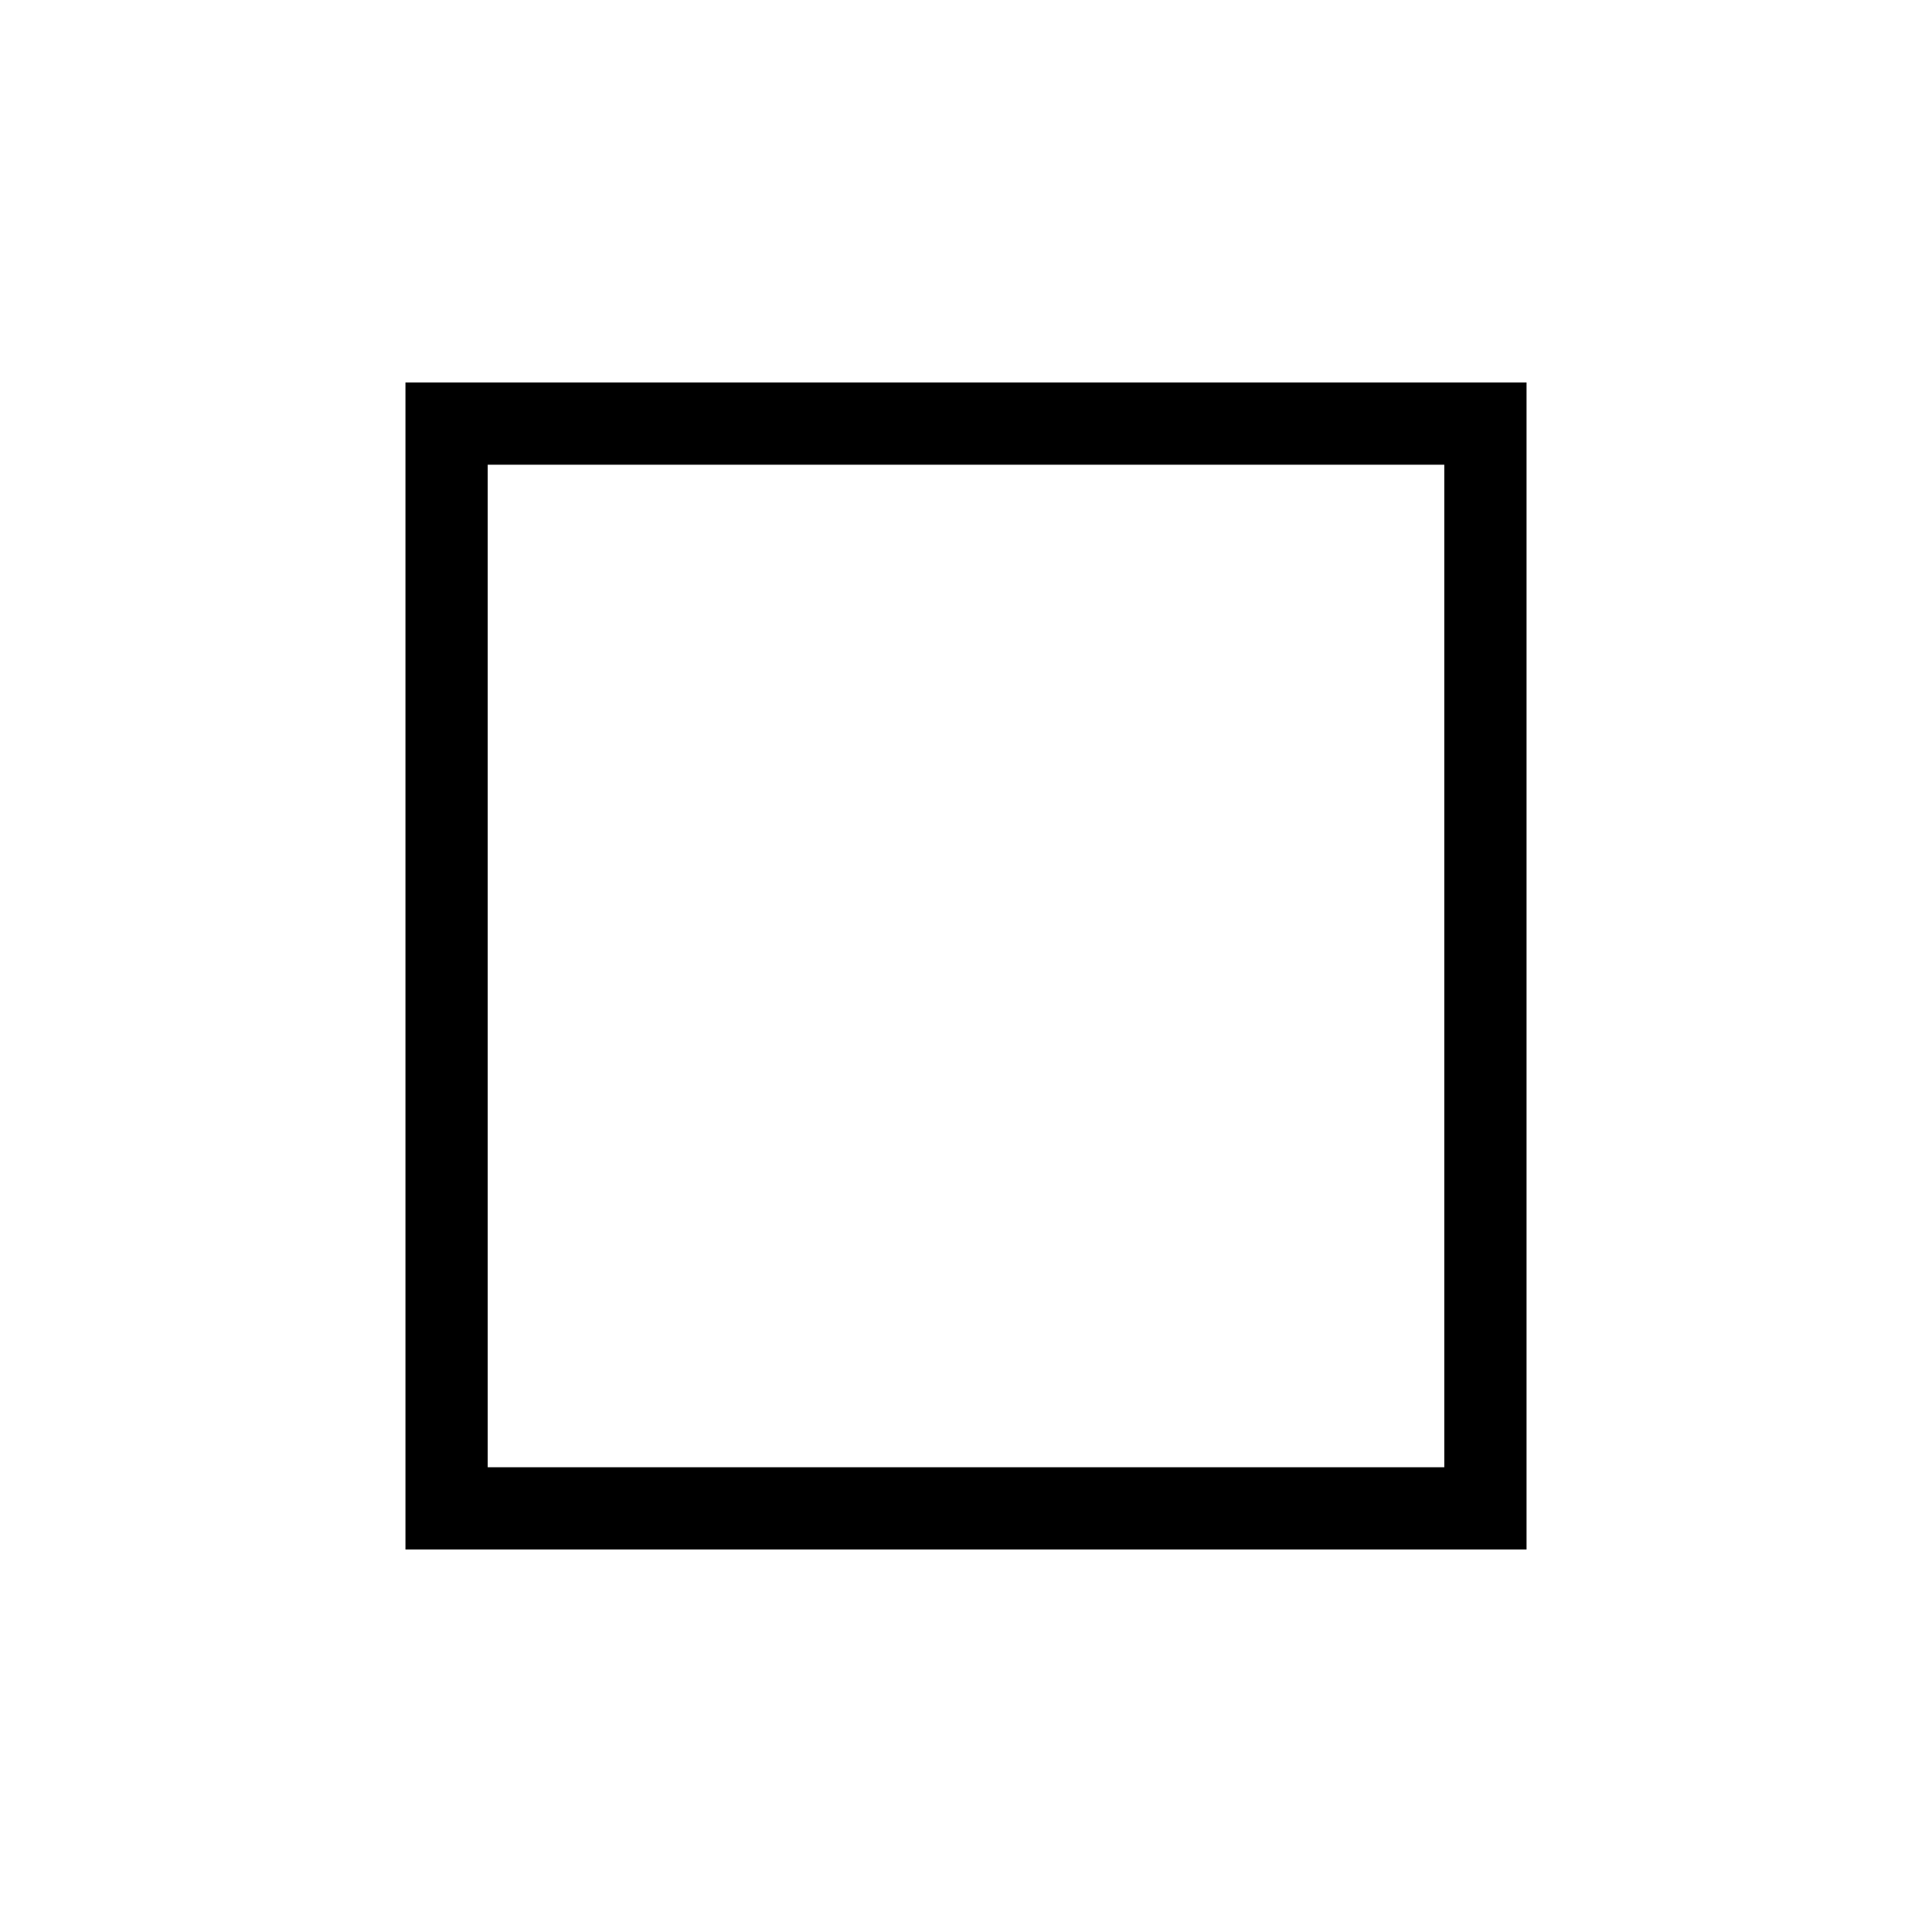
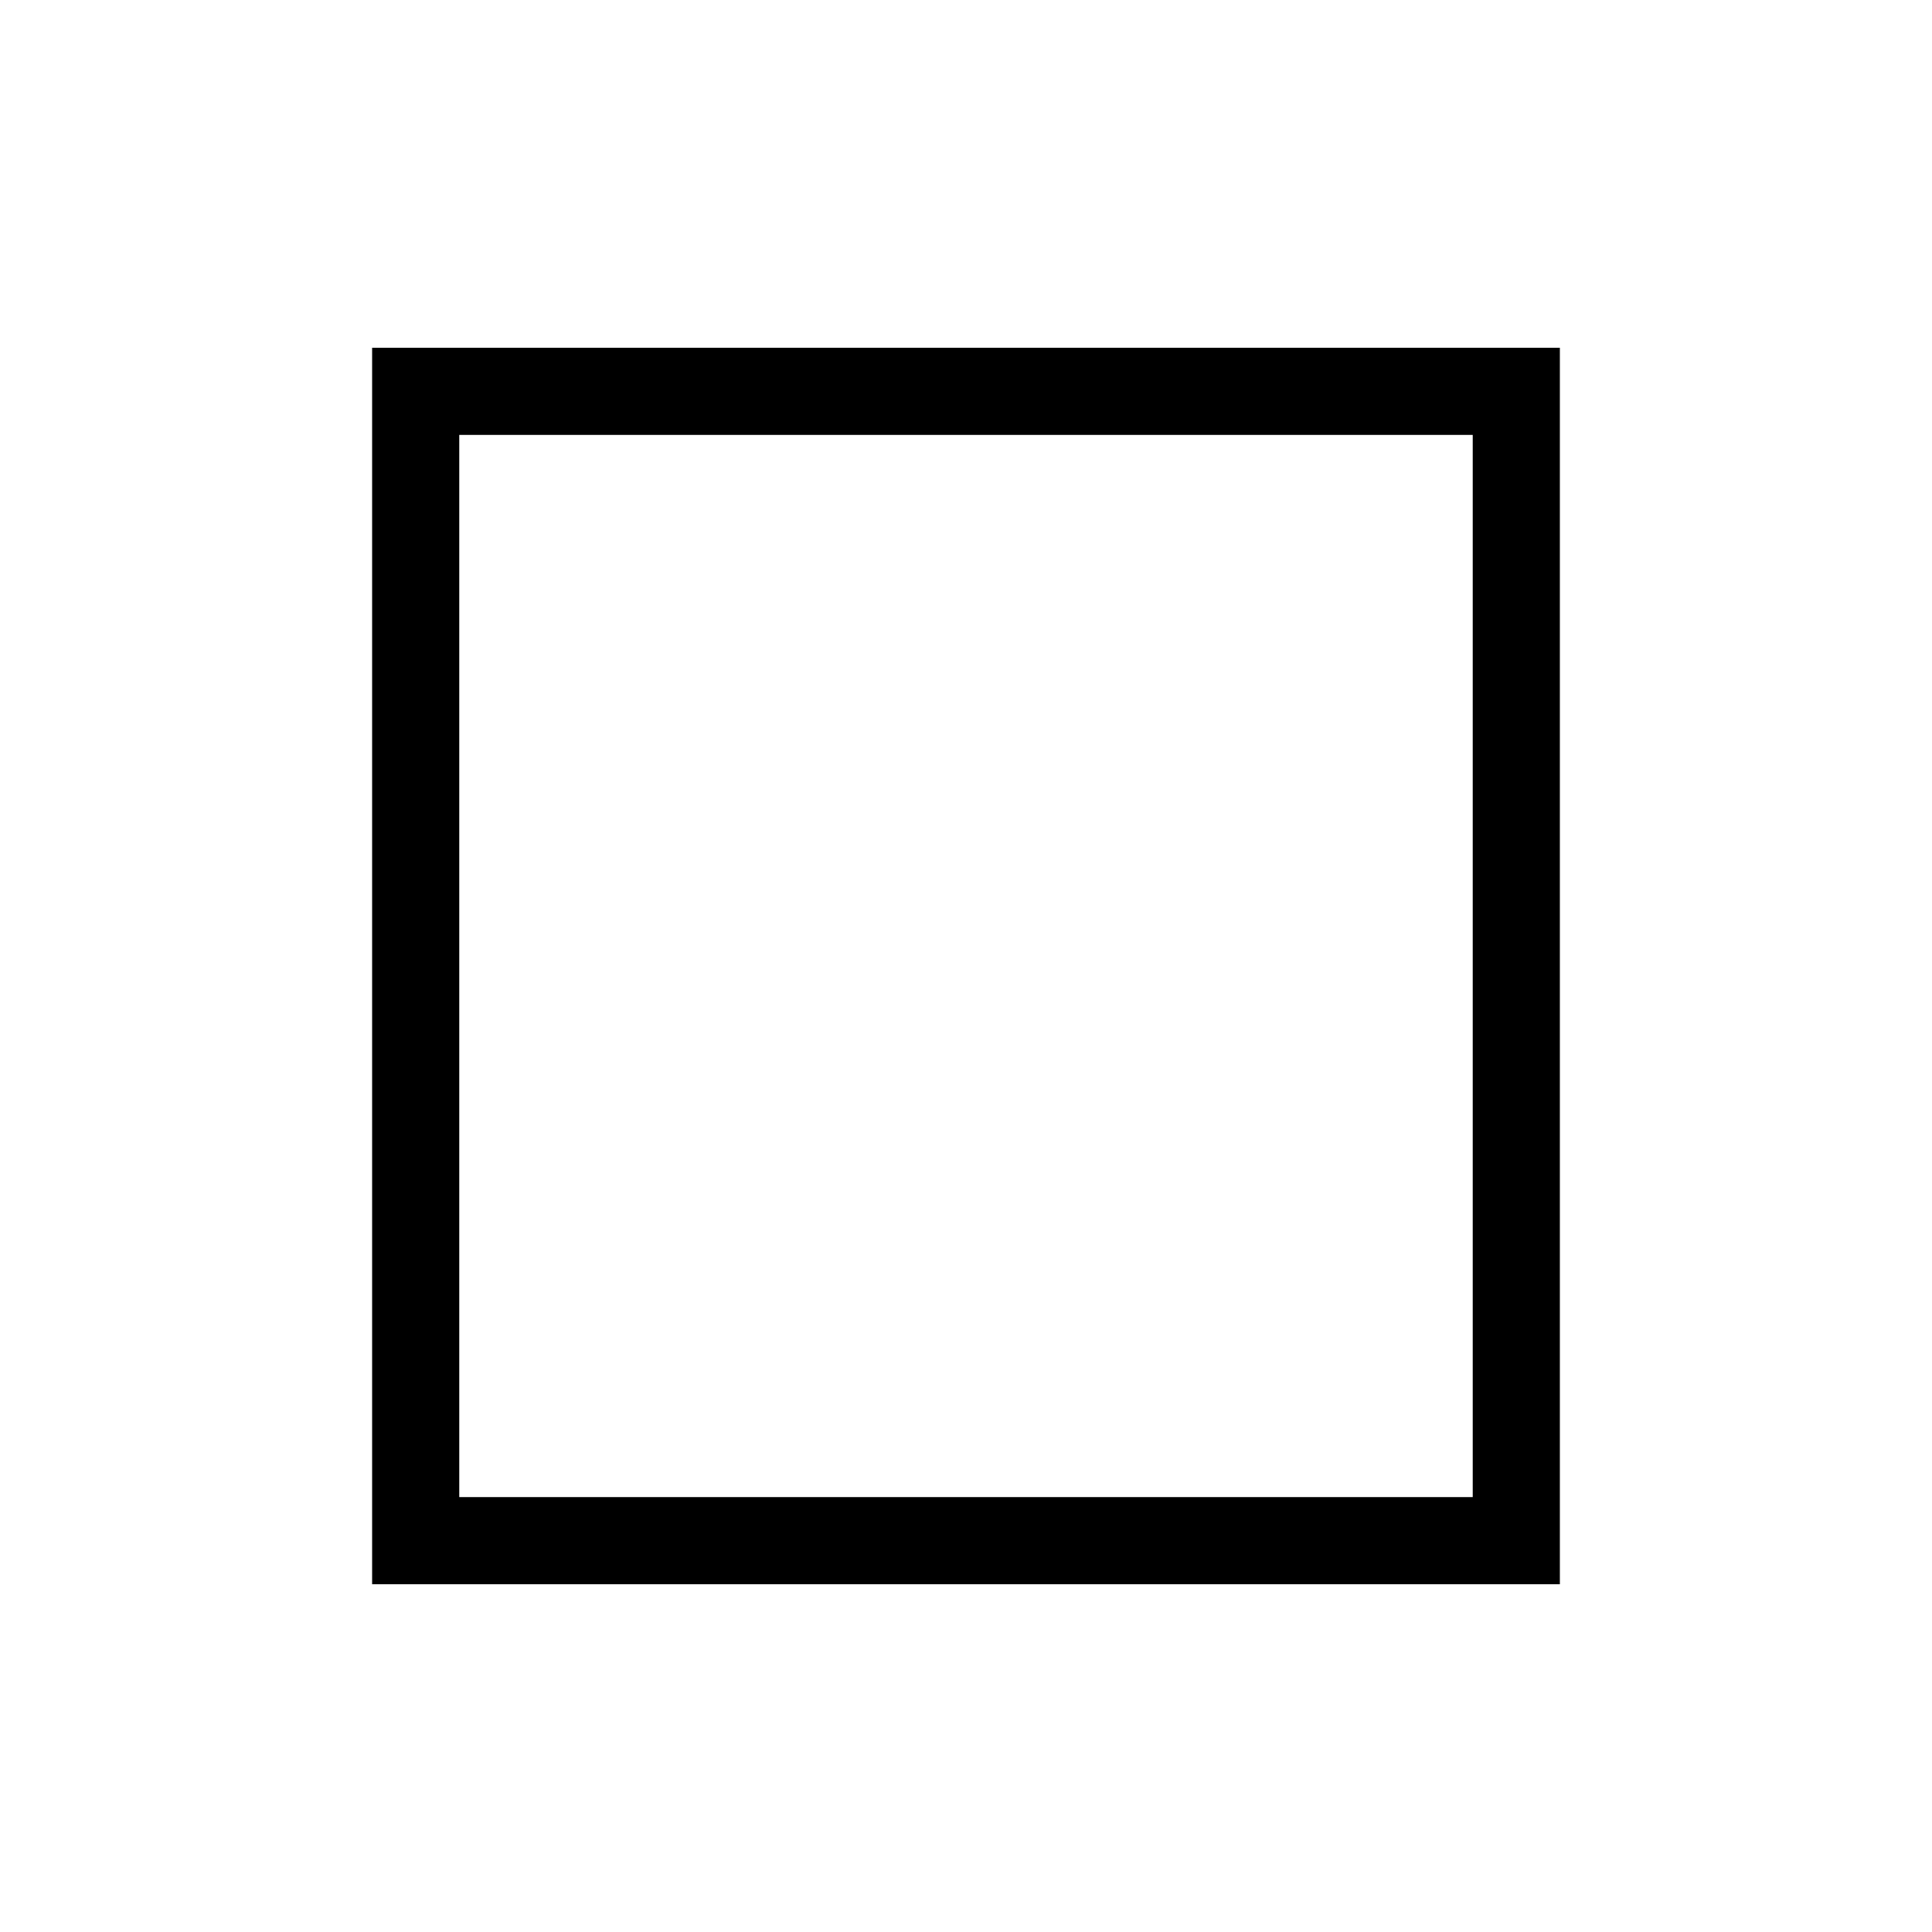
- <svg xmlns="http://www.w3.org/2000/svg" width="200" height="200" viewBox="0 0 52.917 52.917" version="1.1" id="svg332">
+ <svg xmlns="http://www.w3.org/2000/svg" width="200" height="200" viewBox="0 0 200 200" version="1.1" id="svg332">
  <defs id="defs329" />
  <g id="layer1">
-     <rect style="fill:none;fill-rule:evenodd;stroke:#000000;stroke-width:2.253;stroke-dasharray:none;stroke-opacity:1" id="rect1013-6-3" width="28.453" height="29.712" x="12.232" y="11.602" />
+     <rect style="fill:none;fill-rule:evenodd;stroke:#000000;stroke-width:9.02;stroke-dasharray:none;stroke-opacity:1" id="rect1013-6-3" width="113.935" height="118.978" x="43.032" y="40.511" />
  </g>
</svg>
